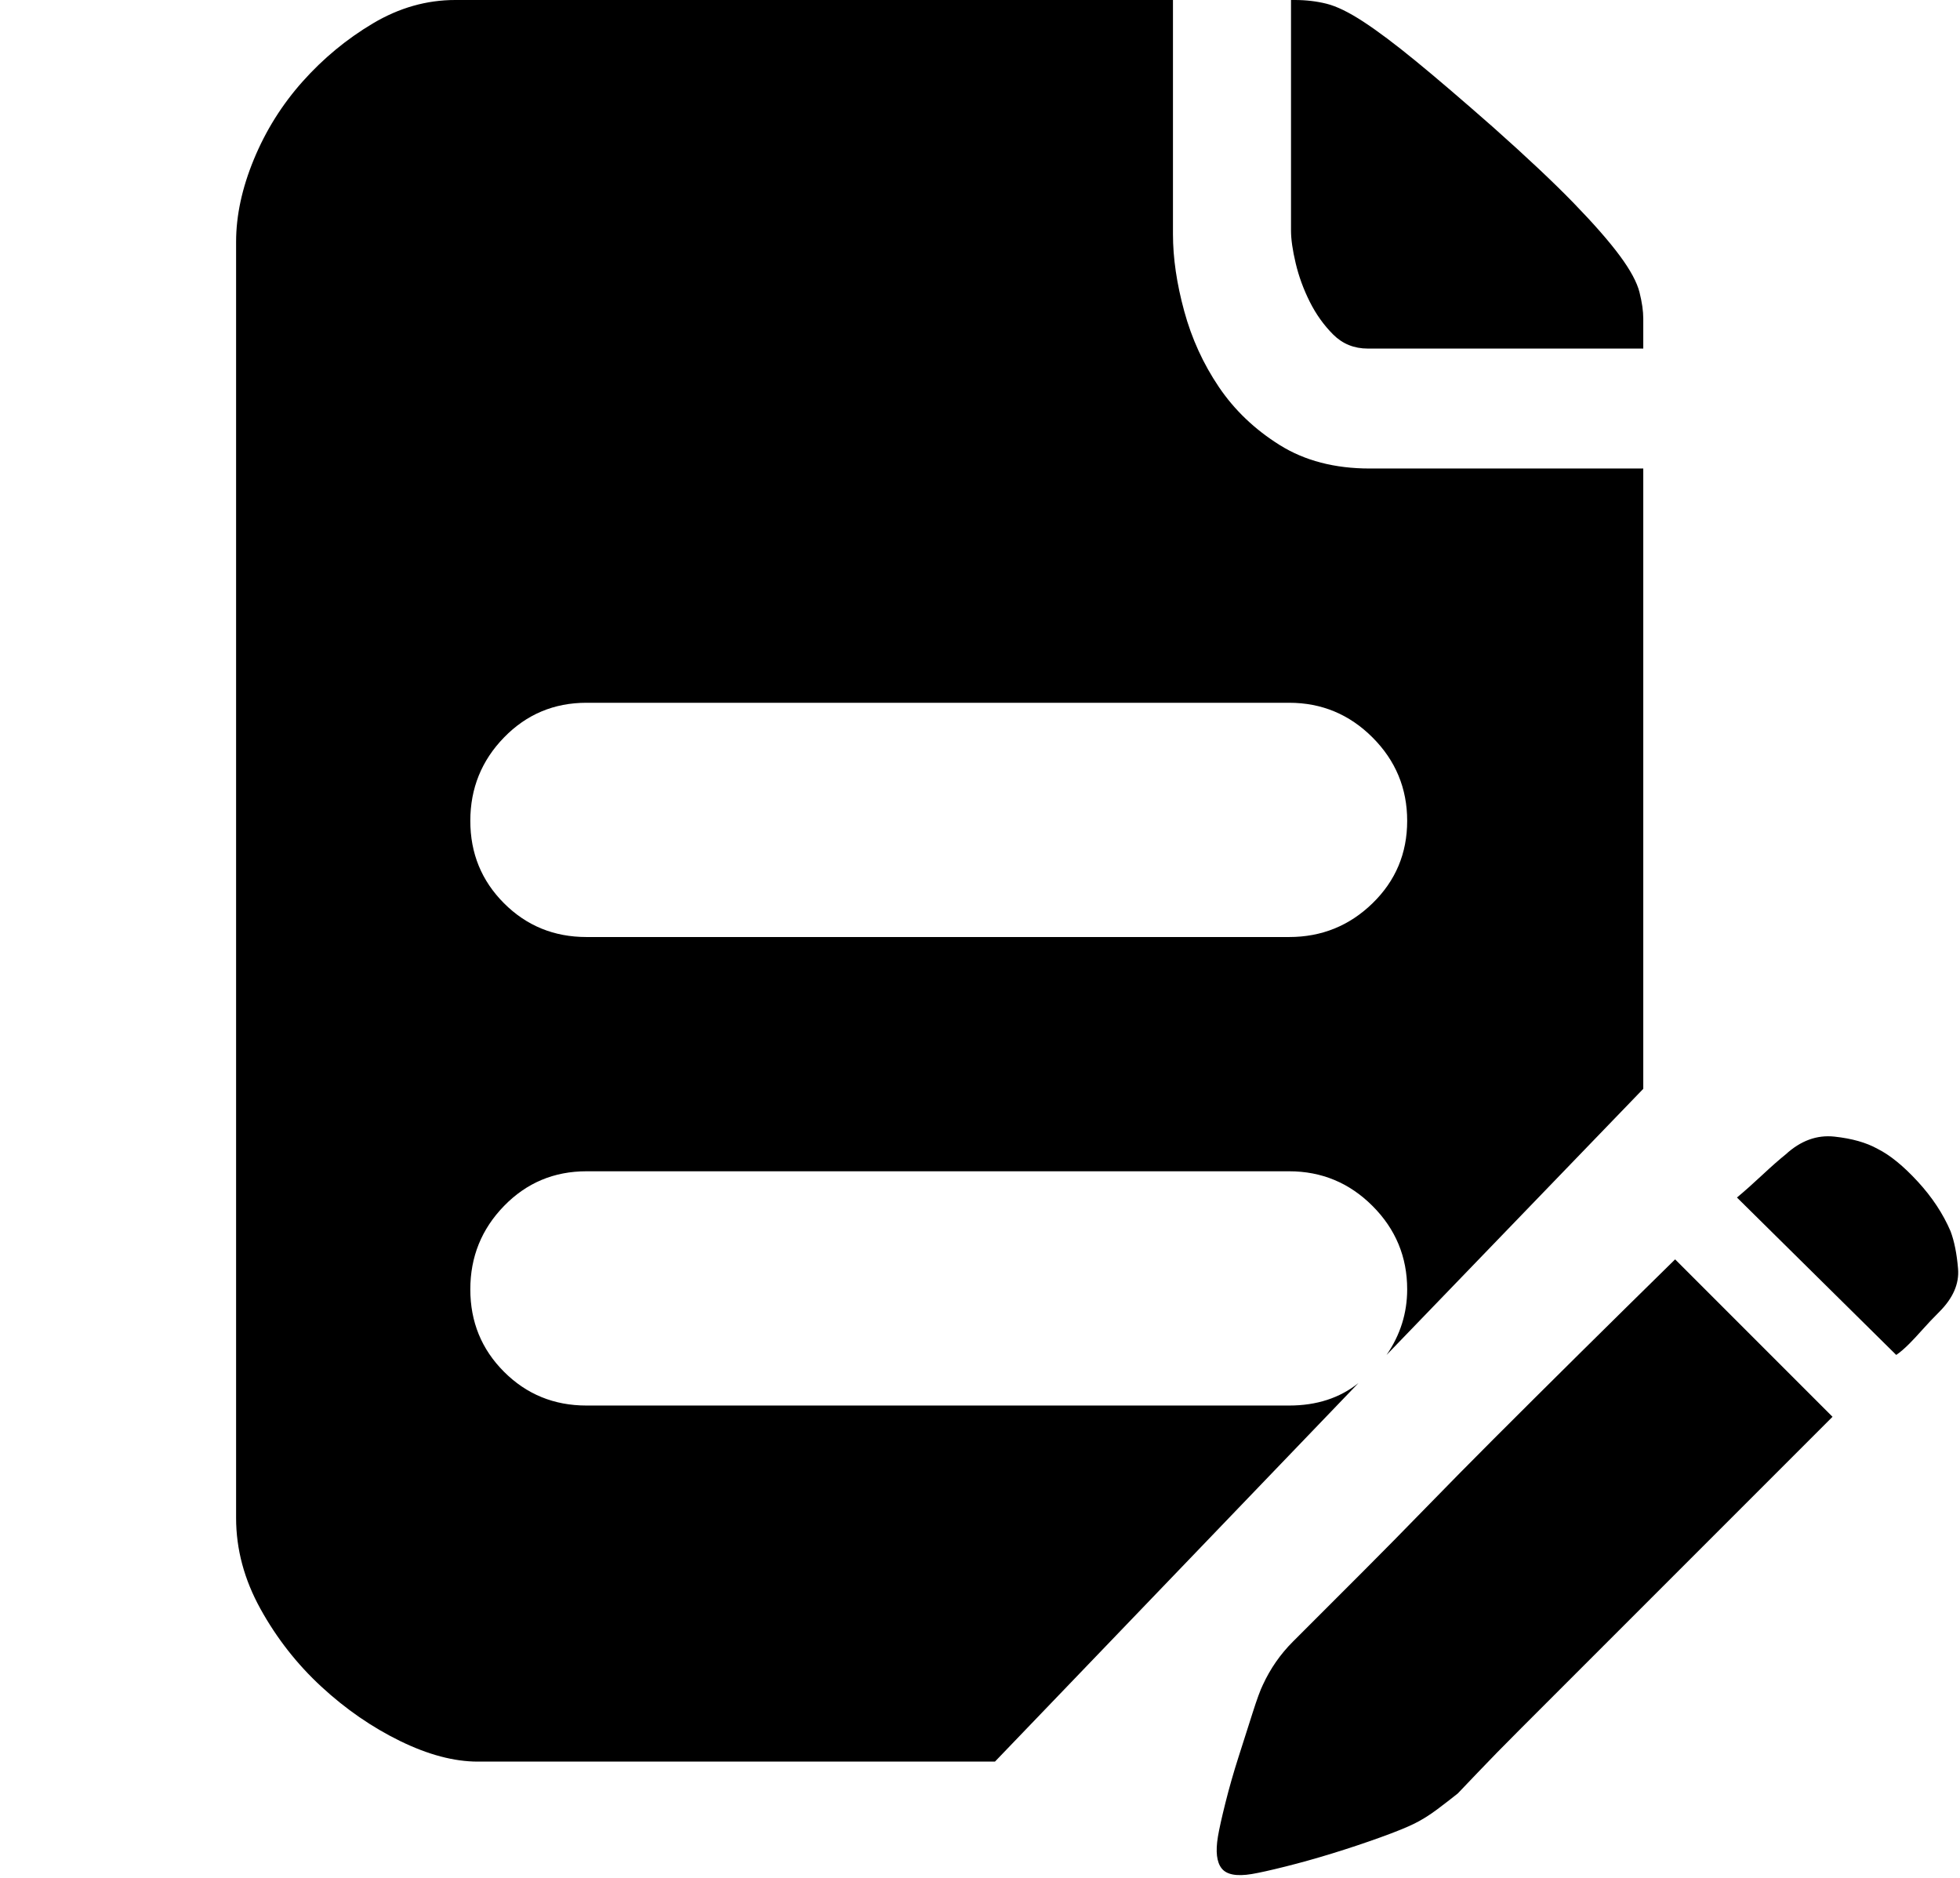
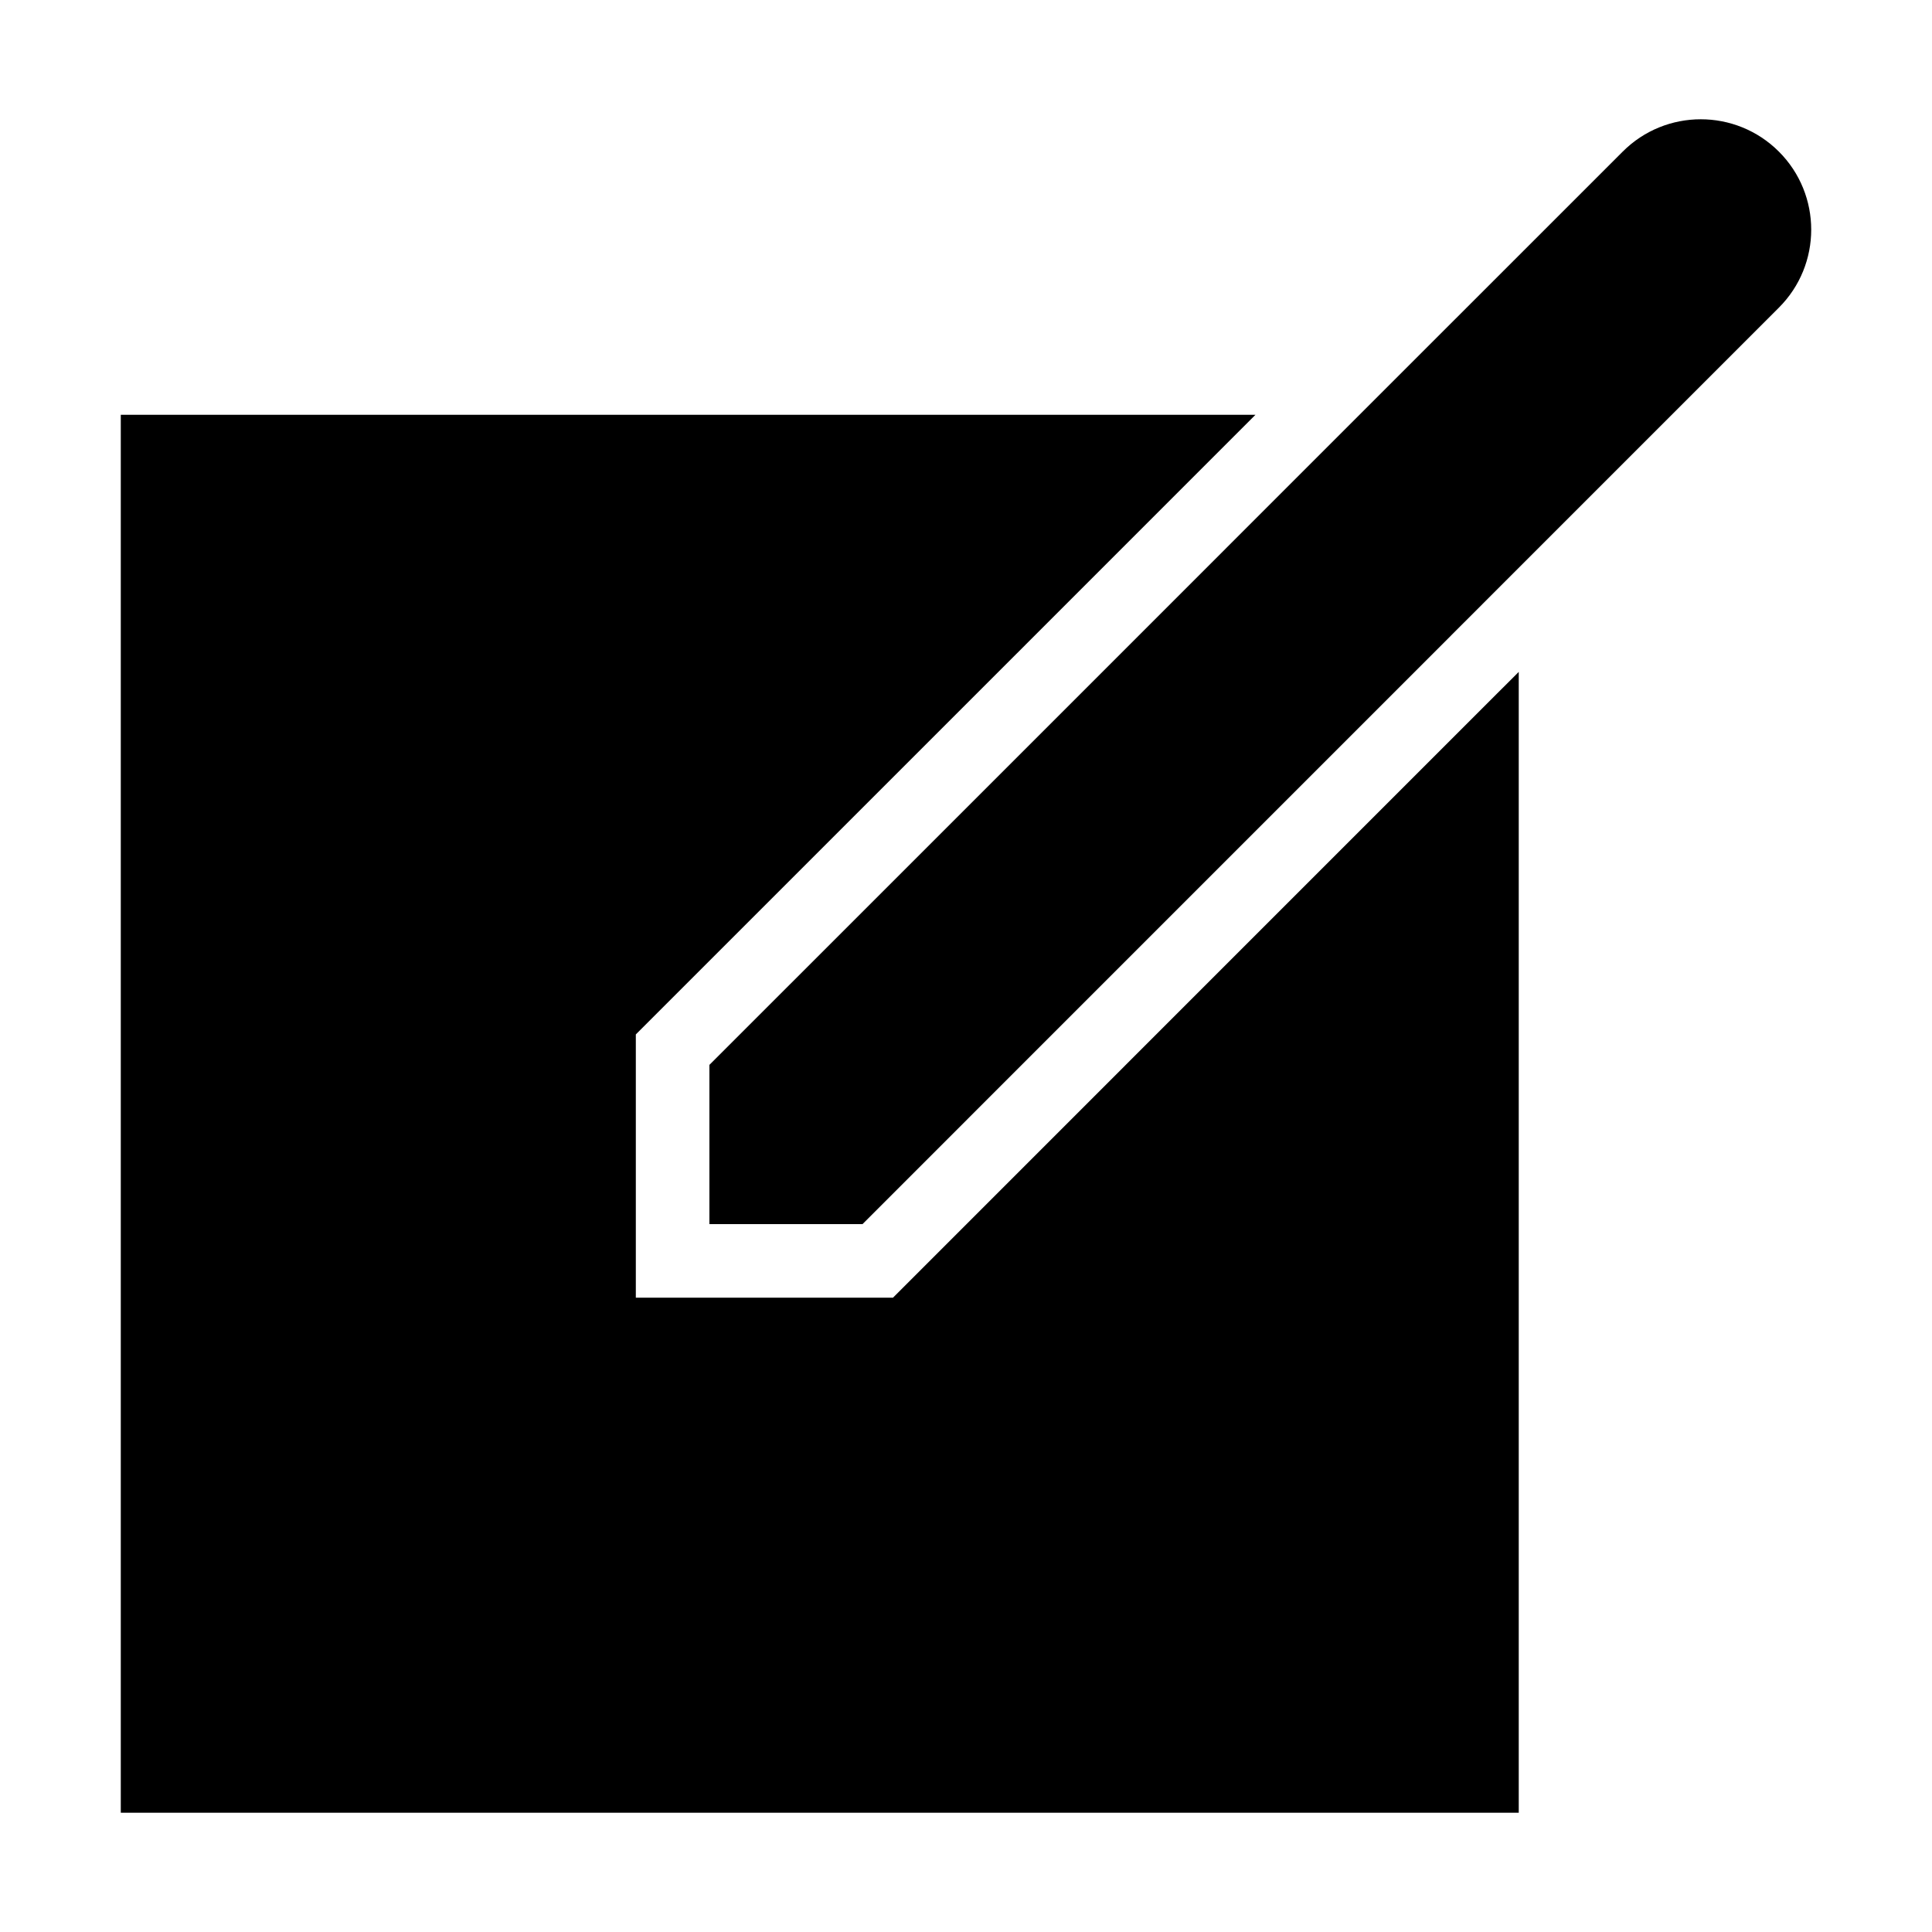
- <svg xmlns="http://www.w3.org/2000/svg" class="icon" viewBox="0 0 1069 1024" width="66.813" height="64">
+ <svg xmlns="http://www.w3.org/2000/svg" class="icon" viewBox="0 0 1024 1024" width="64" height="64">
  <defs>
    <style />
  </defs>
-   <path d="M746.028 190.084q-11.242 0-18.906-7.665t-12.775-17.884-7.664-20.95-2.555-17.884V0h2.044q9.197 0 17.373 2.044t19.928 9.708 28.615 21.462 42.411 36.279q27.593 24.527 43.944 41.39t25.038 28.614 10.73 19.928 2.044 14.308v16.35H746.028zm317.828 481.341q3.066 8.176 4.088 20.44t-10.22 23.504q-5.11 5.11-9.197 9.709t-7.154 7.665q-4.088 4.087-7.153 6.131l-86.867-85.844q6.132-5.11 13.797-12.264t12.774-11.241q12.264-11.242 26.571-9.709T1024 626.46q10.22 5.11 21.972 17.884t17.884 27.082zm-360.75 95.042q22.483 0 37.812-12.263l-198.26 206.435h-282.06q-19.416 0-42.41-11.242t-42.923-29.637-33.213-42.41-13.286-49.566V131.832q0-21.46 9.709-44.966t26.57-42.41 38.324-31.682T248.335 0h391.41v127.745q0 19.417 6.131 41.9t18.906 41.389 33.214 31.68 49.054 12.775h149.205v338.267L756.248 738.874q11.241-16.351 11.241-35.768 0-26.571-18.906-45.477t-45.477-18.906H319.872q-26.57 0-44.966 18.906t-18.395 45.477 18.395 44.966 44.966 18.395h383.234zM319.872 383.234q-26.57 0-44.966 18.906t-18.395 45.477 18.395 44.966 44.966 18.395h383.234q26.57 0 45.477-18.395t18.906-44.966-18.906-45.477-45.477-18.906H319.872zm385.278 512l13.285-13.286 25.549-25.549q15.33-15.33 33.725-34.235t36.79-37.302q43.944-43.944 99.13-98.108l85.844 85.845-99.13 99.13-36.79 36.79-33.725 33.725q-14.307 14.307-24.016 24.526t-10.73 11.242q-5.11 4.088-11.242 8.687t-12.263 7.664-18.906 7.665-26.06 8.687-25.55 7.153-18.394 4.088q-12.264 2.044-16.352-3.066t-2.044-17.373q1.022-6.132 4.088-18.395t7.154-25.038 7.665-24.016 5.62-15.33q6.132-13.285 16.352-23.504z" />
+   <path d="M942.827 80.337c-11.424-11.407-26.41-17.118-41.377-17.118-14.985 0-29.952 5.71-41.36 17.118L719.393 221.015l-19.441 19.441-18.374 18.376-112.06 112.078-193.52 193.502v84.392h81.156l95.418-95.436 213.398-213.4 3.142-3.142h-.02l9.98-9.977 163.756-163.776c22.87-22.814 22.87-59.887 0-82.736z" />
+   <path d="M793.542 367.521l-213.4 213.418-95.416 95.438L473.3 687.8H337V548.265l11.425-11.426 193.519-193.5 112.06-112.08 11.424-11.424H64.02V960.78h740.946V356.117l-8.359 8.358z" />
</svg>
